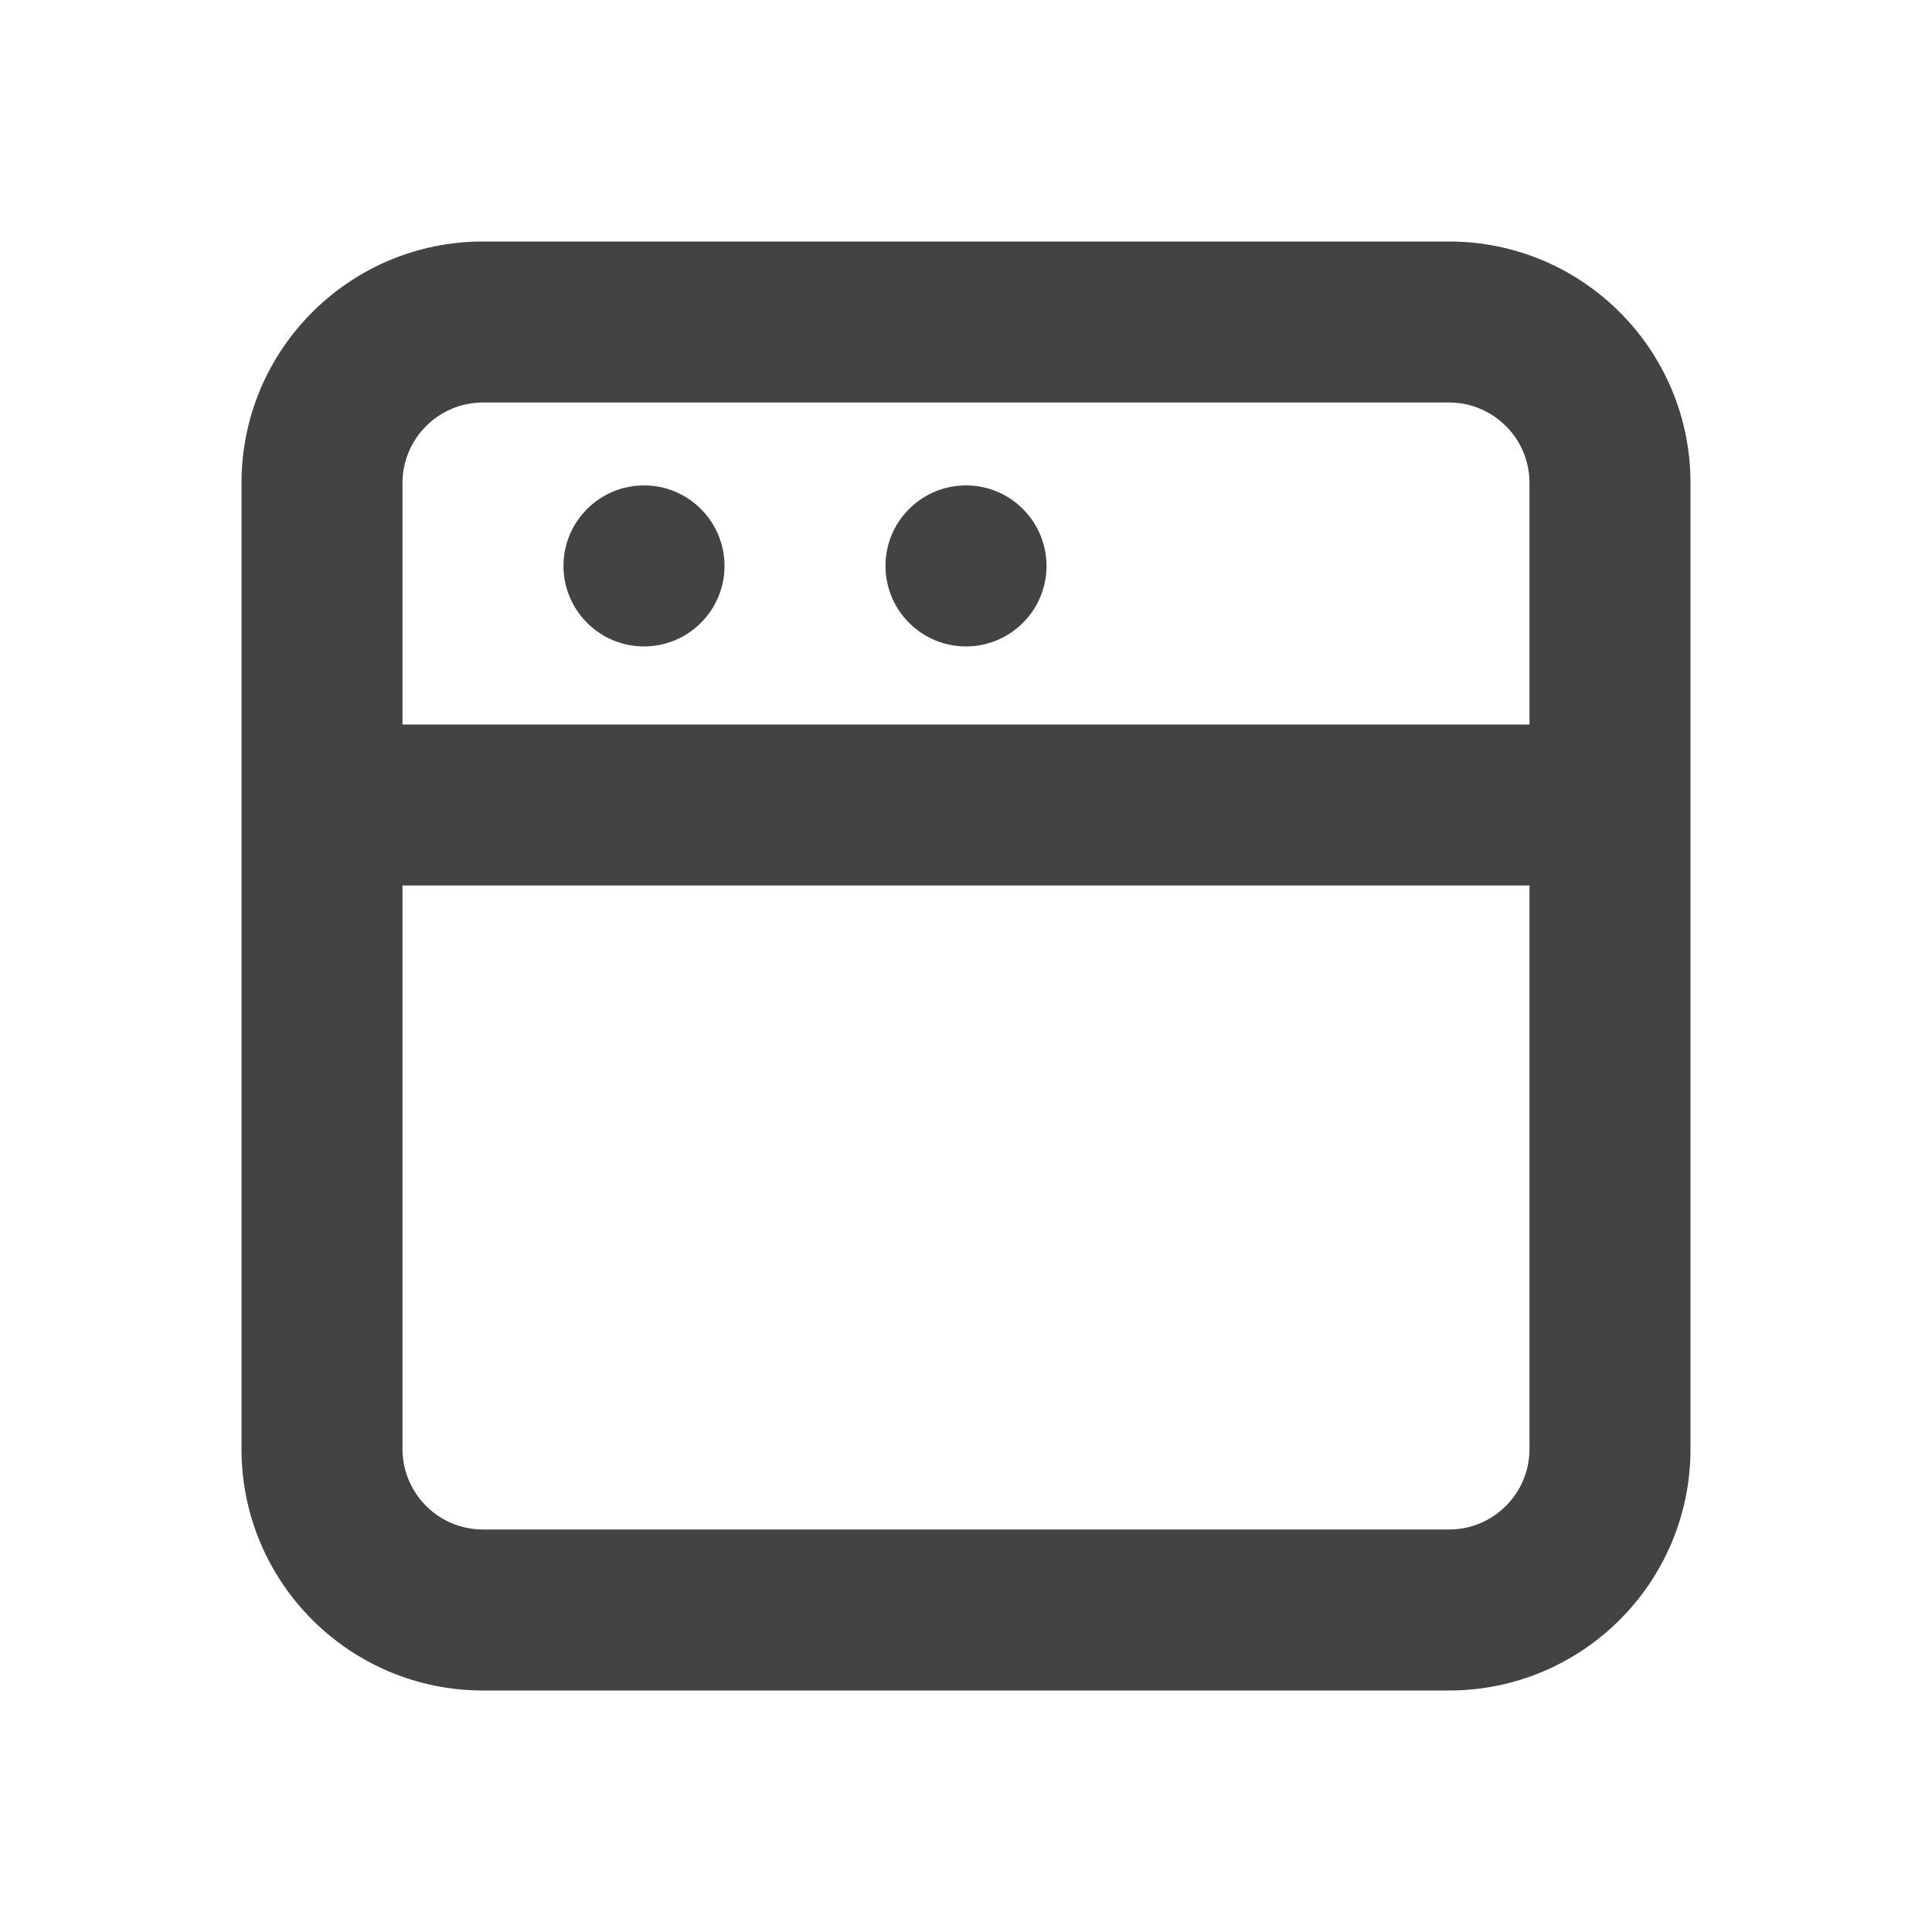
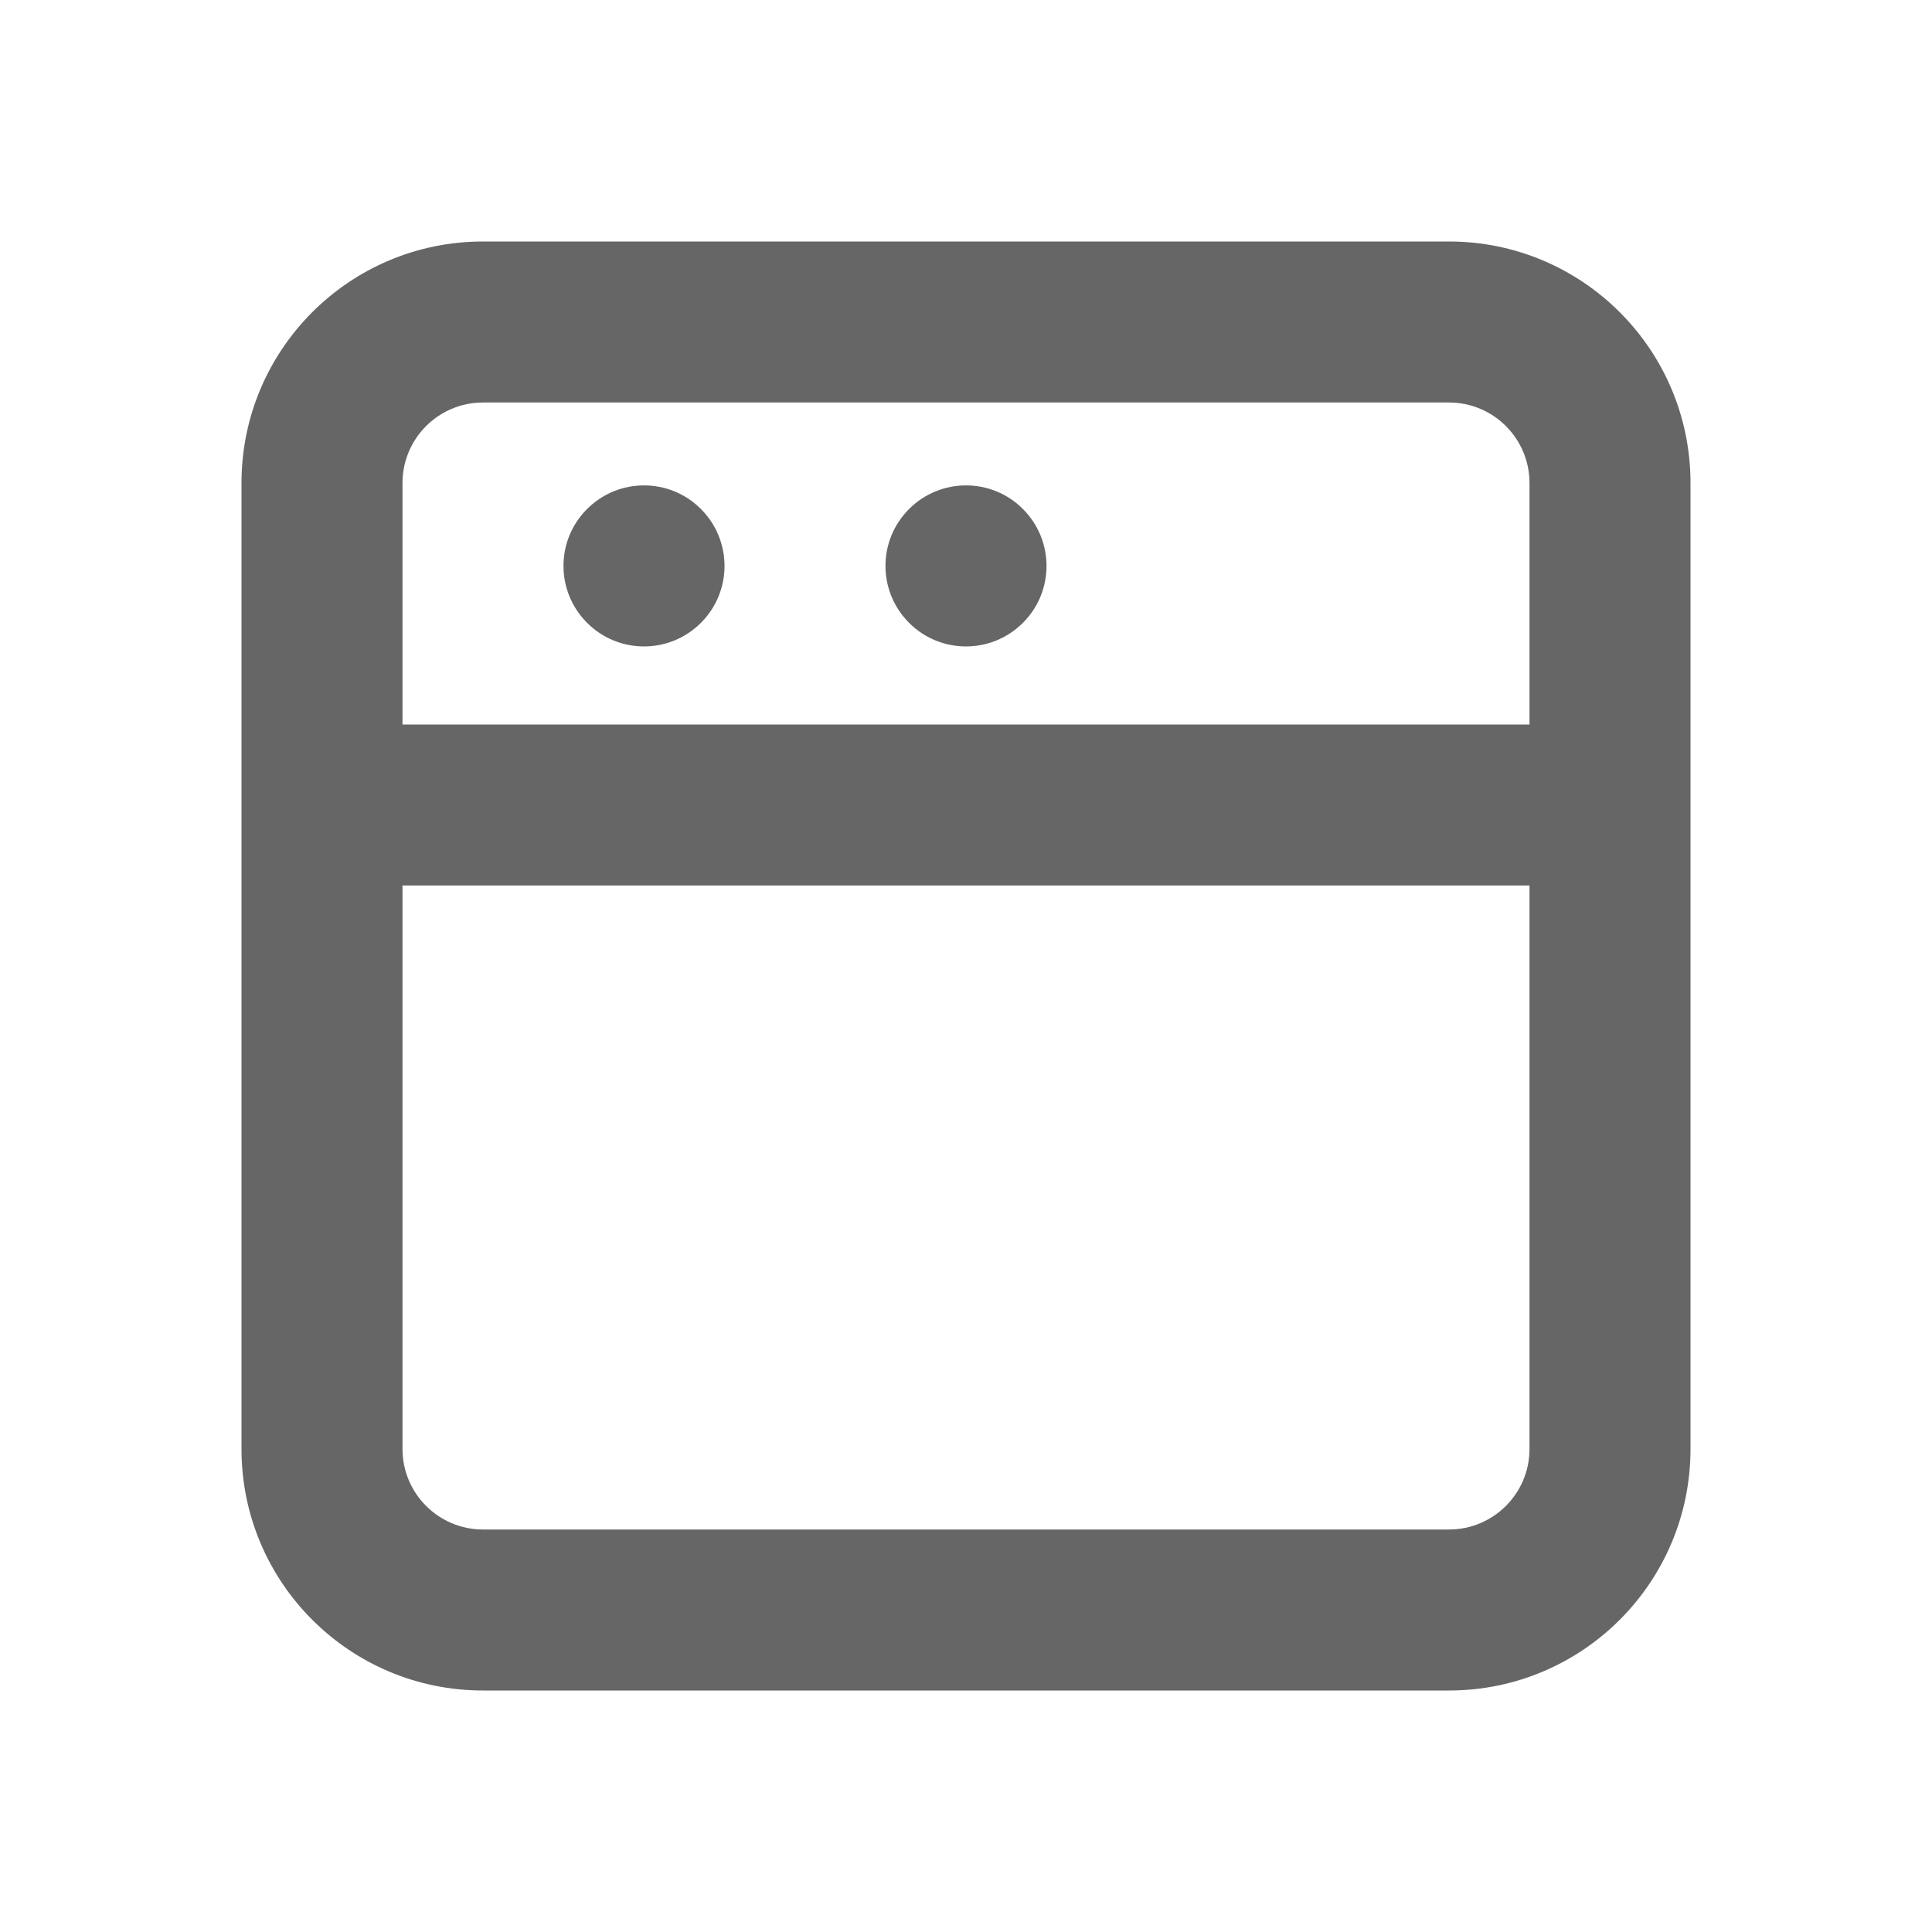
<svg xmlns="http://www.w3.org/2000/svg" version="1.1" viewBox="0 0 24 24">
-   <g fill="#434343">
+   <g fill="#666">
    <path opacity="0" d="M0,0h24v24h-24Z" />
    <path d="M18,3h-12l-1.31134e-07,3.55271e-15c-1.657,7.24234e-08 -3,1.343 -3,3c0,0 0,1.77636e-15 0,1.77636e-15v12l3.37508e-14,-4.52987e-07c-2.50178e-07,1.657 1.343,3 3,3h12l-1.31134e-07,-3.55271e-15c1.657,7.24234e-08 3,-1.343 3,-3v-12v0c0,-1.657 -1.343,-3 -3,-3Zm1,15v0c0,0.552 -0.448,1 -1,1h-12h-4.37114e-08c-0.552,-2.41411e-08 -1,-0.448 -1,-1c0,0 0,-3.55271e-15 0,-3.55271e-15v-7h14Zm-14,-9v-3l1.06581e-14,1.50996e-07c-8.33927e-08,-0.552 0.448,-1 1,-1h12l-4.37114e-08,8.88178e-16c0.552,-2.41411e-08 1,0.448 1,1v3Z" />
    <path d="M8.707,6.323c0.391,0.391 0.391,1.024 0,1.414c-0.391,0.391 -1.024,0.391 -1.414,0c-0.391,-0.391 -0.391,-1.024 0,-1.414c0.391,-0.391 1.024,-0.391 1.414,0" />
    <path d="M12.707,6.323c0.391,0.391 0.391,1.024 0,1.414c-0.391,0.391 -1.024,0.391 -1.414,0c-0.391,-0.391 -0.391,-1.024 0,-1.414c0.391,-0.391 1.024,-0.391 1.414,0" />
  </g>
</svg>
